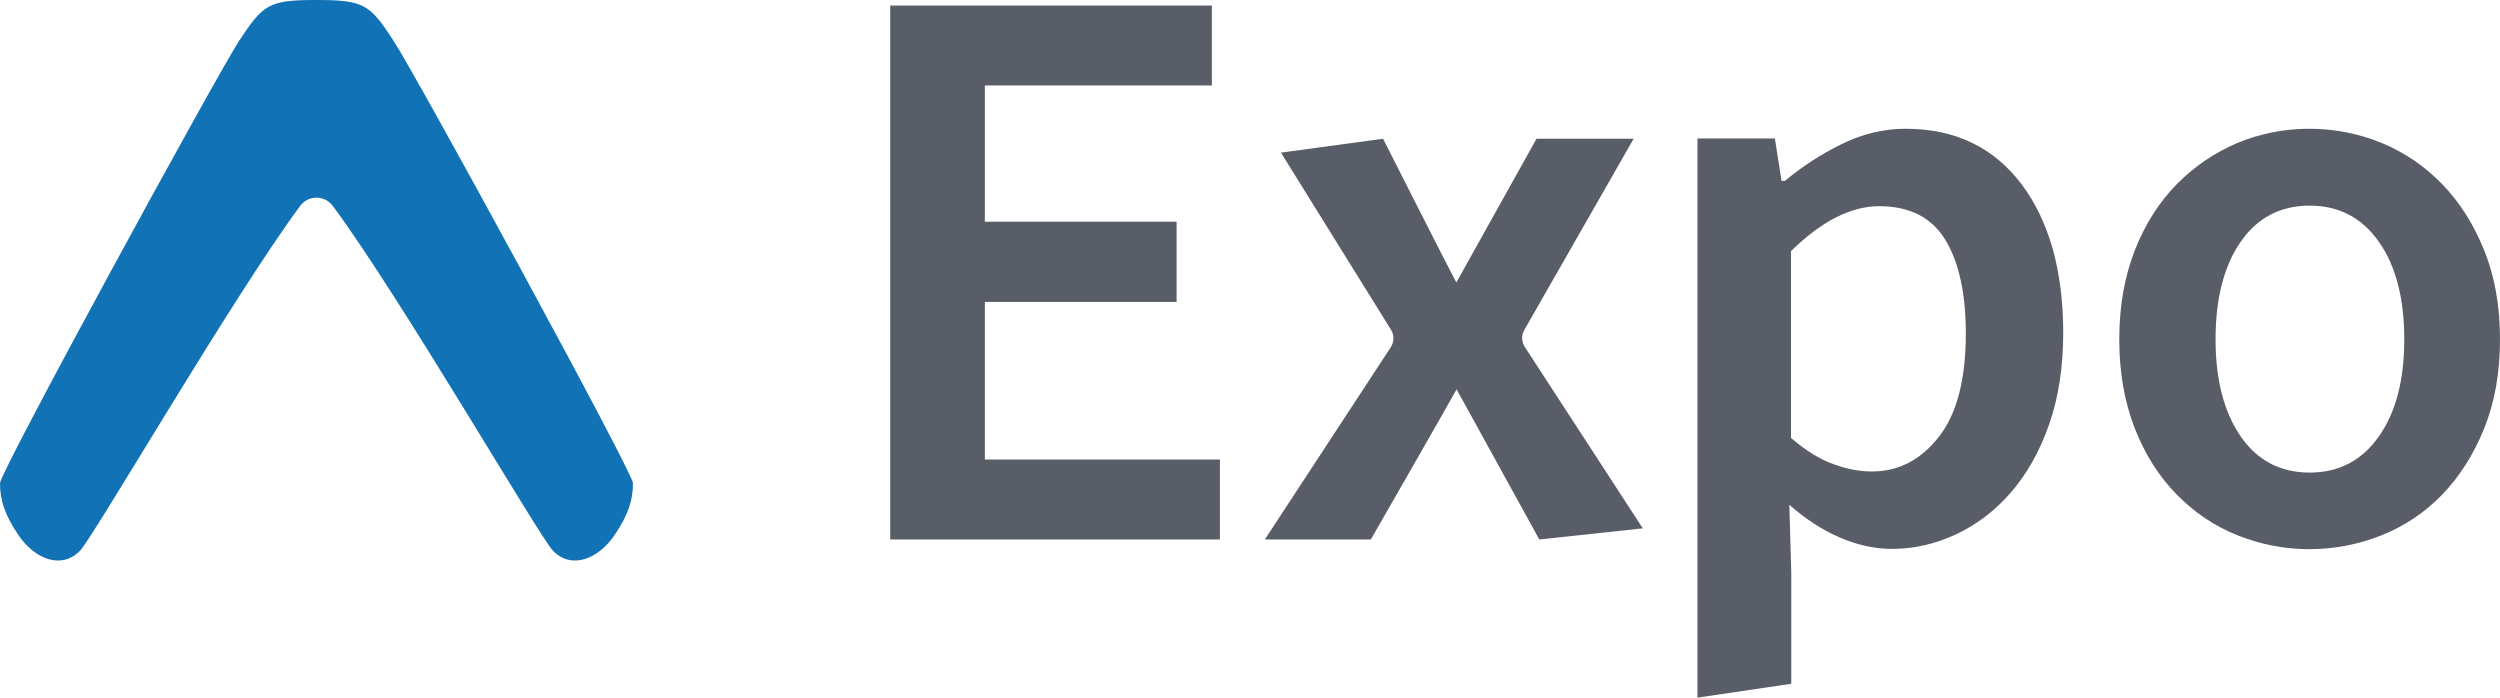
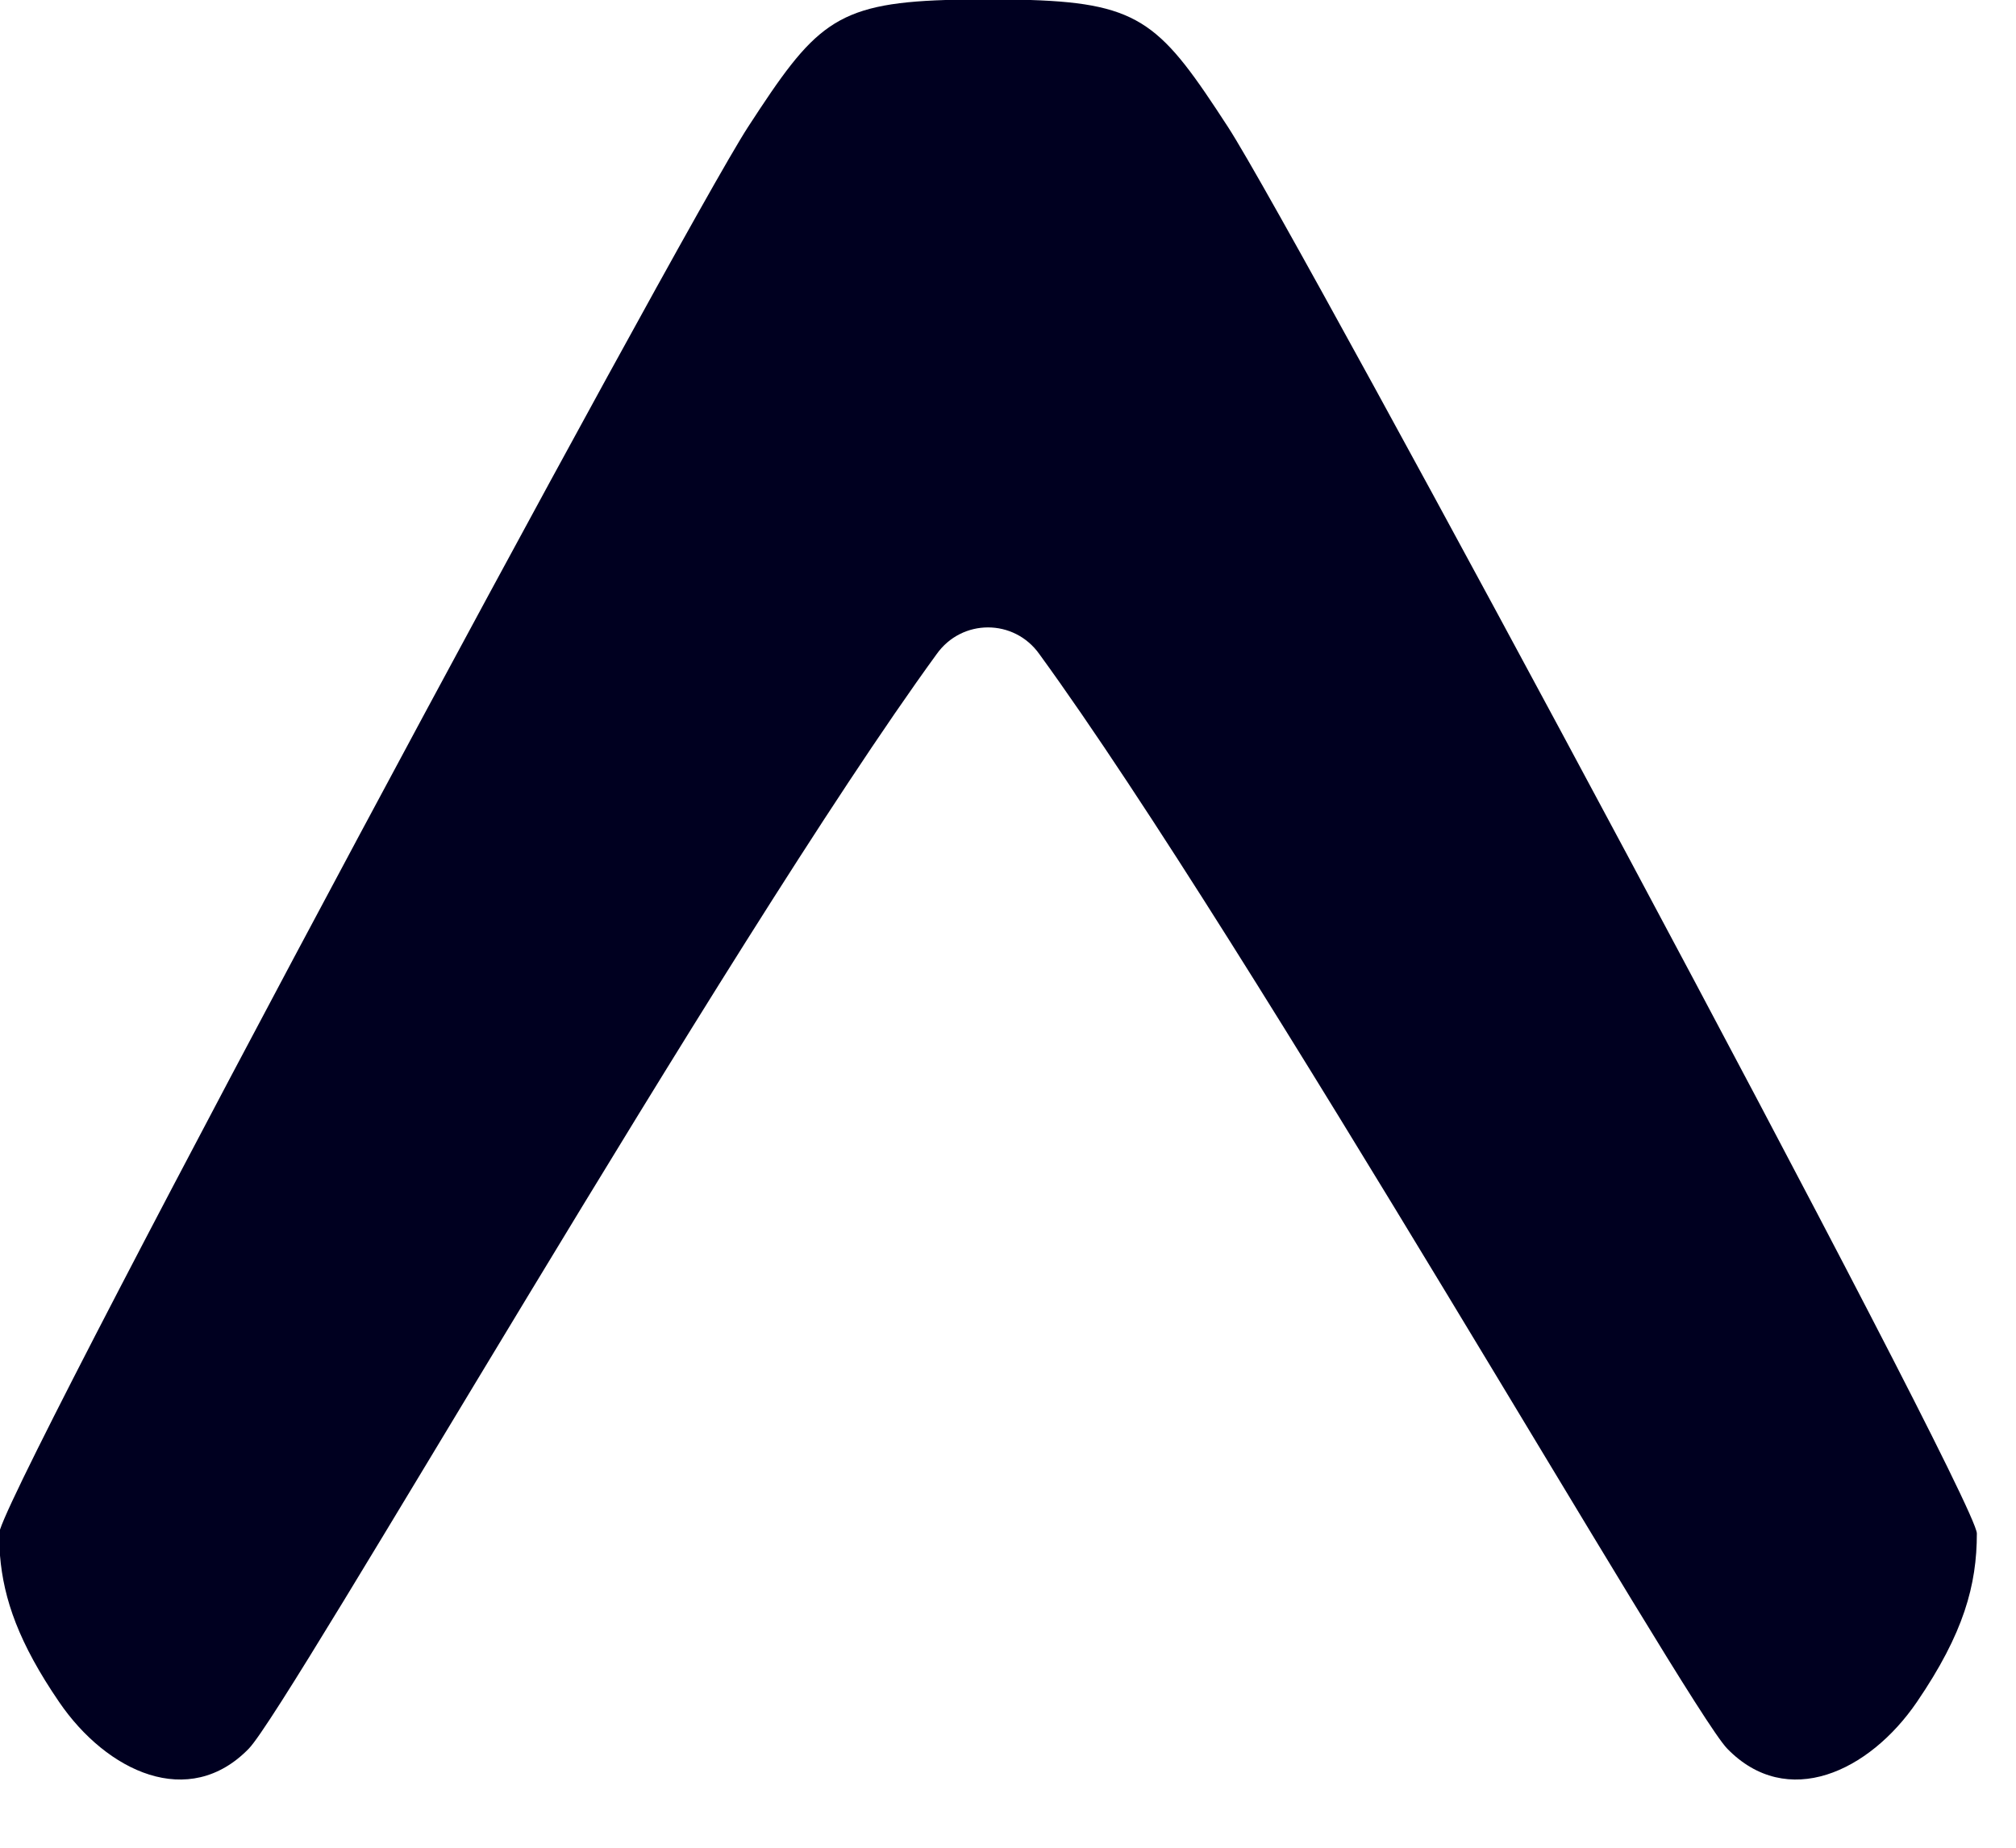
- <svg xmlns="http://www.w3.org/2000/svg" version="1.1" id="Layer_1" x="0px" y="0px" viewBox="0 0 900.9 251.4" style="enable-background:new 0 0 900.9 251.4;" xml:space="preserve">
-   <style type="text/css">
- 	.st0{fill:#1173B6;}
- 	.st1{fill:#585D67;}
- </style>
-   <path class="st0" d="M141.7,14.5C133.3,1.7,131.3,0,114.2,0l0,0c-0.1,0-0.1,0-0.2,0c-0.1,0-0.1,0-0.2,0l0,0  c-17.1,0-19,1.7-27.5,14.5C78.4,26.5,0,170.1,0,174.1c0,5.8,1.5,11.3,6.9,19.1c5.5,7.9,15,12.3,21.9,5.3c4.7-4.7,55-91.4,79.3-124.2  l0,0c2.9-4.1,8.9-4.1,11.9,0l0,0c24.3,32.8,74.6,119.5,79.3,124.2c6.9,7,16.4,2.6,21.9-5.3c5.4-7.8,6.9-13.3,6.9-19.1  C228,170.1,149.6,26.4,141.7,14.5z" />
-   <g>
-     <path class="st1" d="M320.8,2h115.9v28.8h-81.8v49.1H424v28.9h-69.1v56.8h84.7v28.8H320.8V2z" />
-     <path class="st1" d="M501.3,118.9L461.6,55l36.8-5c0,0,24.5,48.4,26.4,51.8L553.7,50h35l-39.4,68.9c-1.1,1.9-1,4.2,0.1,6l42.6,65.5   l-37.3,4l-29.8-54.1c-2.2,4.1-30.9,54.1-30.9,54.1h-38.2l45.4-69.3C502.4,123.2,502.5,120.8,501.3,118.9z" />
-     <path class="st1" d="M645.5,206.1v40.3l-33.8,5V49.9h27.9l2.4,15.3h1.2c6.1-5.1,12.8-9.5,20.3-13.2s15.2-5.6,23.2-5.6   c9,0,17,1.7,24,5.1s12.9,8.4,17.8,14.9c4.9,6.5,8.6,14.2,11.2,23.2c2.5,9,3.8,19.1,3.8,30.3c0,12.4-1.7,23.4-5.1,33.1   c-3.4,9.7-8,17.8-13.7,24.4C719,184,712.4,189,705,192.5c-7.5,3.5-15.2,5.3-23.2,5.3c-6.3,0-12.5-1.4-18.8-4.1   c-6.3-2.7-12.4-6.7-18.2-11.8L645.5,206.1z M645.5,157.9L645.5,157.9c5.3,4.5,10.4,7.7,15.3,9.4c4.9,1.8,9.5,2.6,13.8,2.6   c9.6,0,17.6-4.2,24.1-12.5s9.7-20.7,9.7-37.2c0-14.5-2.5-25.8-7.4-33.8s-12.8-12.1-23.8-12.1c-10.2,0-20.8,5.4-31.8,16.2v67.4   H645.5z" />
-     <path class="st1" d="M763.7,122.3c0-12,1.9-22.6,5.6-32.1c3.7-9.4,8.8-17.4,15.1-23.8c6.4-6.5,13.7-11.4,21.9-14.9   c8.2-3.4,16.9-5.1,25.9-5.1s17.7,1.7,26,5.1s15.6,8.4,21.9,14.9c6.3,6.5,11.3,14.4,15.1,23.8c3.8,9.4,5.7,20.1,5.7,32.1   s-1.9,22.6-5.7,32.1c-3.8,9.4-8.9,17.4-15.1,23.8c-6.3,6.5-13.6,11.4-21.9,14.7c-8.3,3.3-17,5-26,5s-17.6-1.7-25.9-5   s-15.5-8.2-21.9-14.7s-11.4-14.4-15.1-23.8C765.6,144.9,763.7,134.3,763.7,122.3z M798.4,122.3c0,14.5,3,26.1,9,34.9   c6,8.7,14.3,13.1,24.9,13.1c10.6,0,18.9-4.4,25-13.1c6.1-8.7,9.1-20.3,9.1-34.9c0-14.7-3-26.4-9.1-35.1c-6.1-8.7-14.4-13.1-25-13.1   s-18.9,4.4-24.9,13.1S798.4,107.6,798.4,122.3z" />
-   </g>
+ <svg xmlns="http://www.w3.org/2000/svg" width="28" viewBox="0 0 24 22">
+   <path fill="rgba(0, 0, 32, 1)" fill-rule="evenodd" d="M5.84439563e-15,18.521 C0.043,19.042 0.225,19.564 0.704,20.265 C1.272,21.097 2.249,21.554 2.962,20.82 C3.443,20.326 8.644,11.234 11.15,7.789 C11.451,7.364 12.073,7.364 12.374,7.789 C14.88,11.234 20.081,20.326 20.562,20.82 C21.275,21.554 22.252,21.097 22.82,20.265 C23.379,19.446 23.534,18.871 23.534,18.258 C23.534,17.84 15.434,2.766 14.619,1.512 C13.834,0.305 13.595,0.042 12.268,0 L11.256,1.79395598e-12 C9.929,0.042 9.69,0.305 8.905,1.512 C8.107,2.74 0.323,17.22 0,18.213 L5.84439563e-15,18.521 Z" />
</svg>
